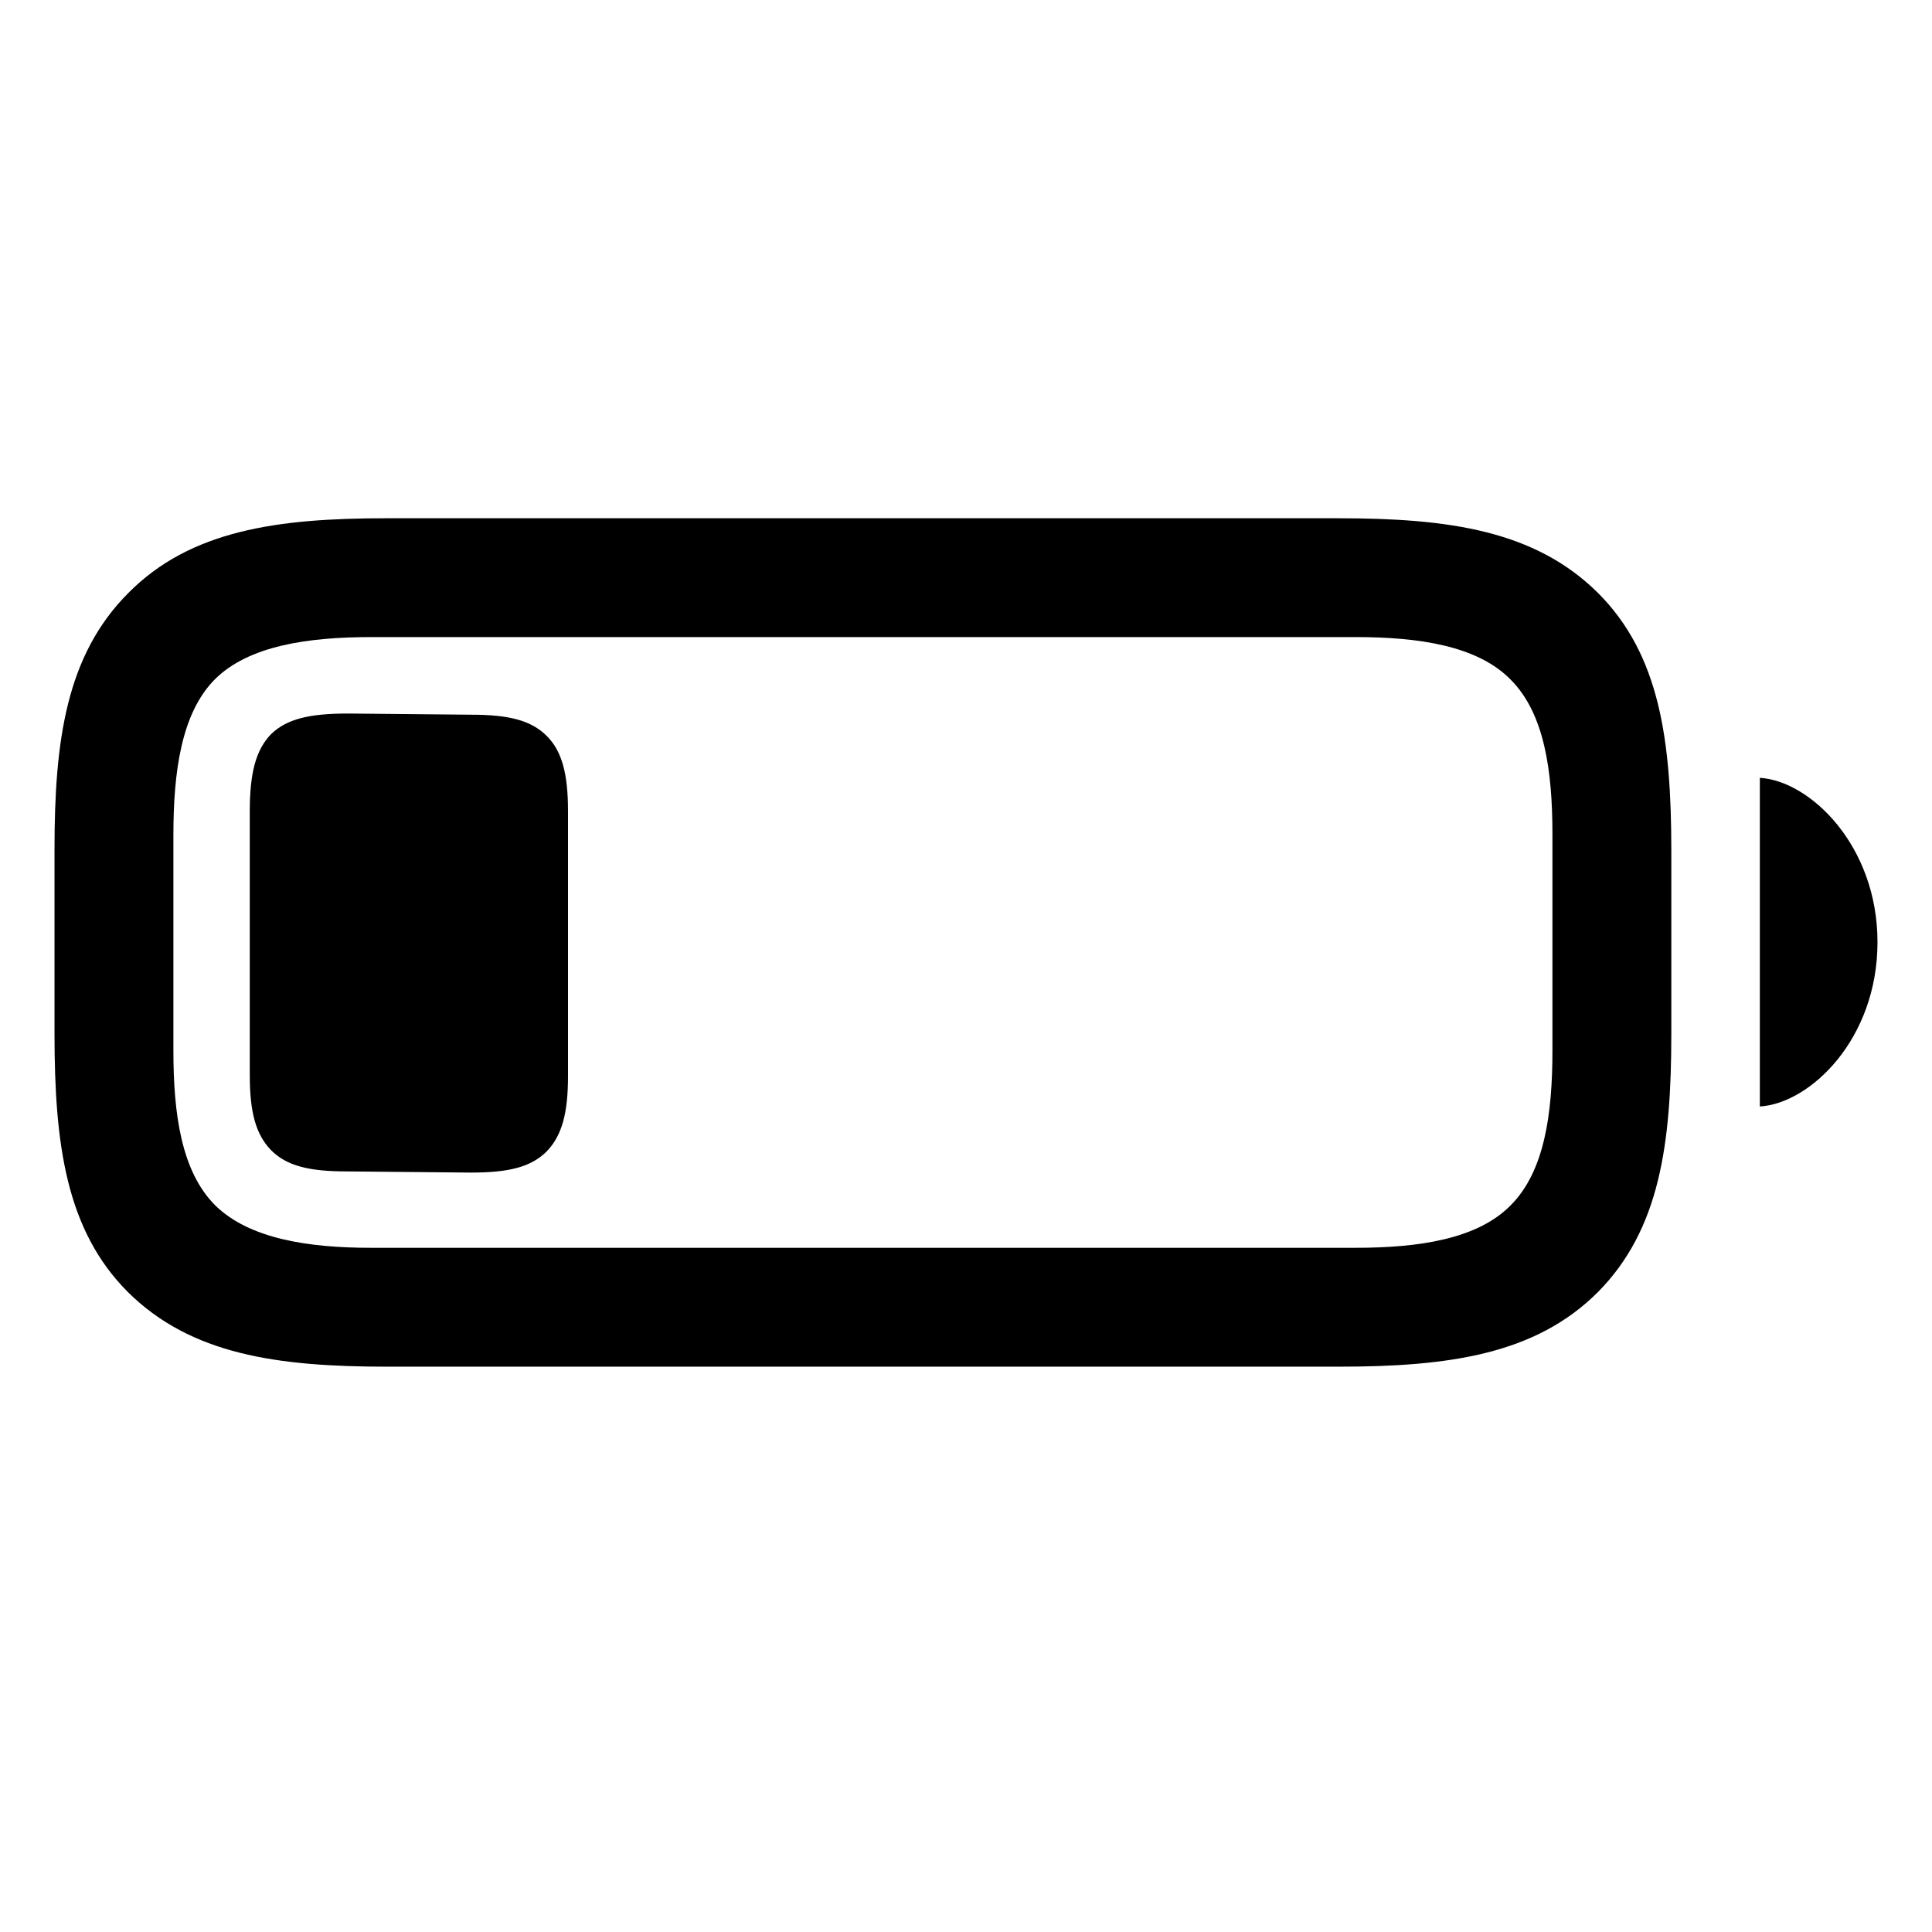
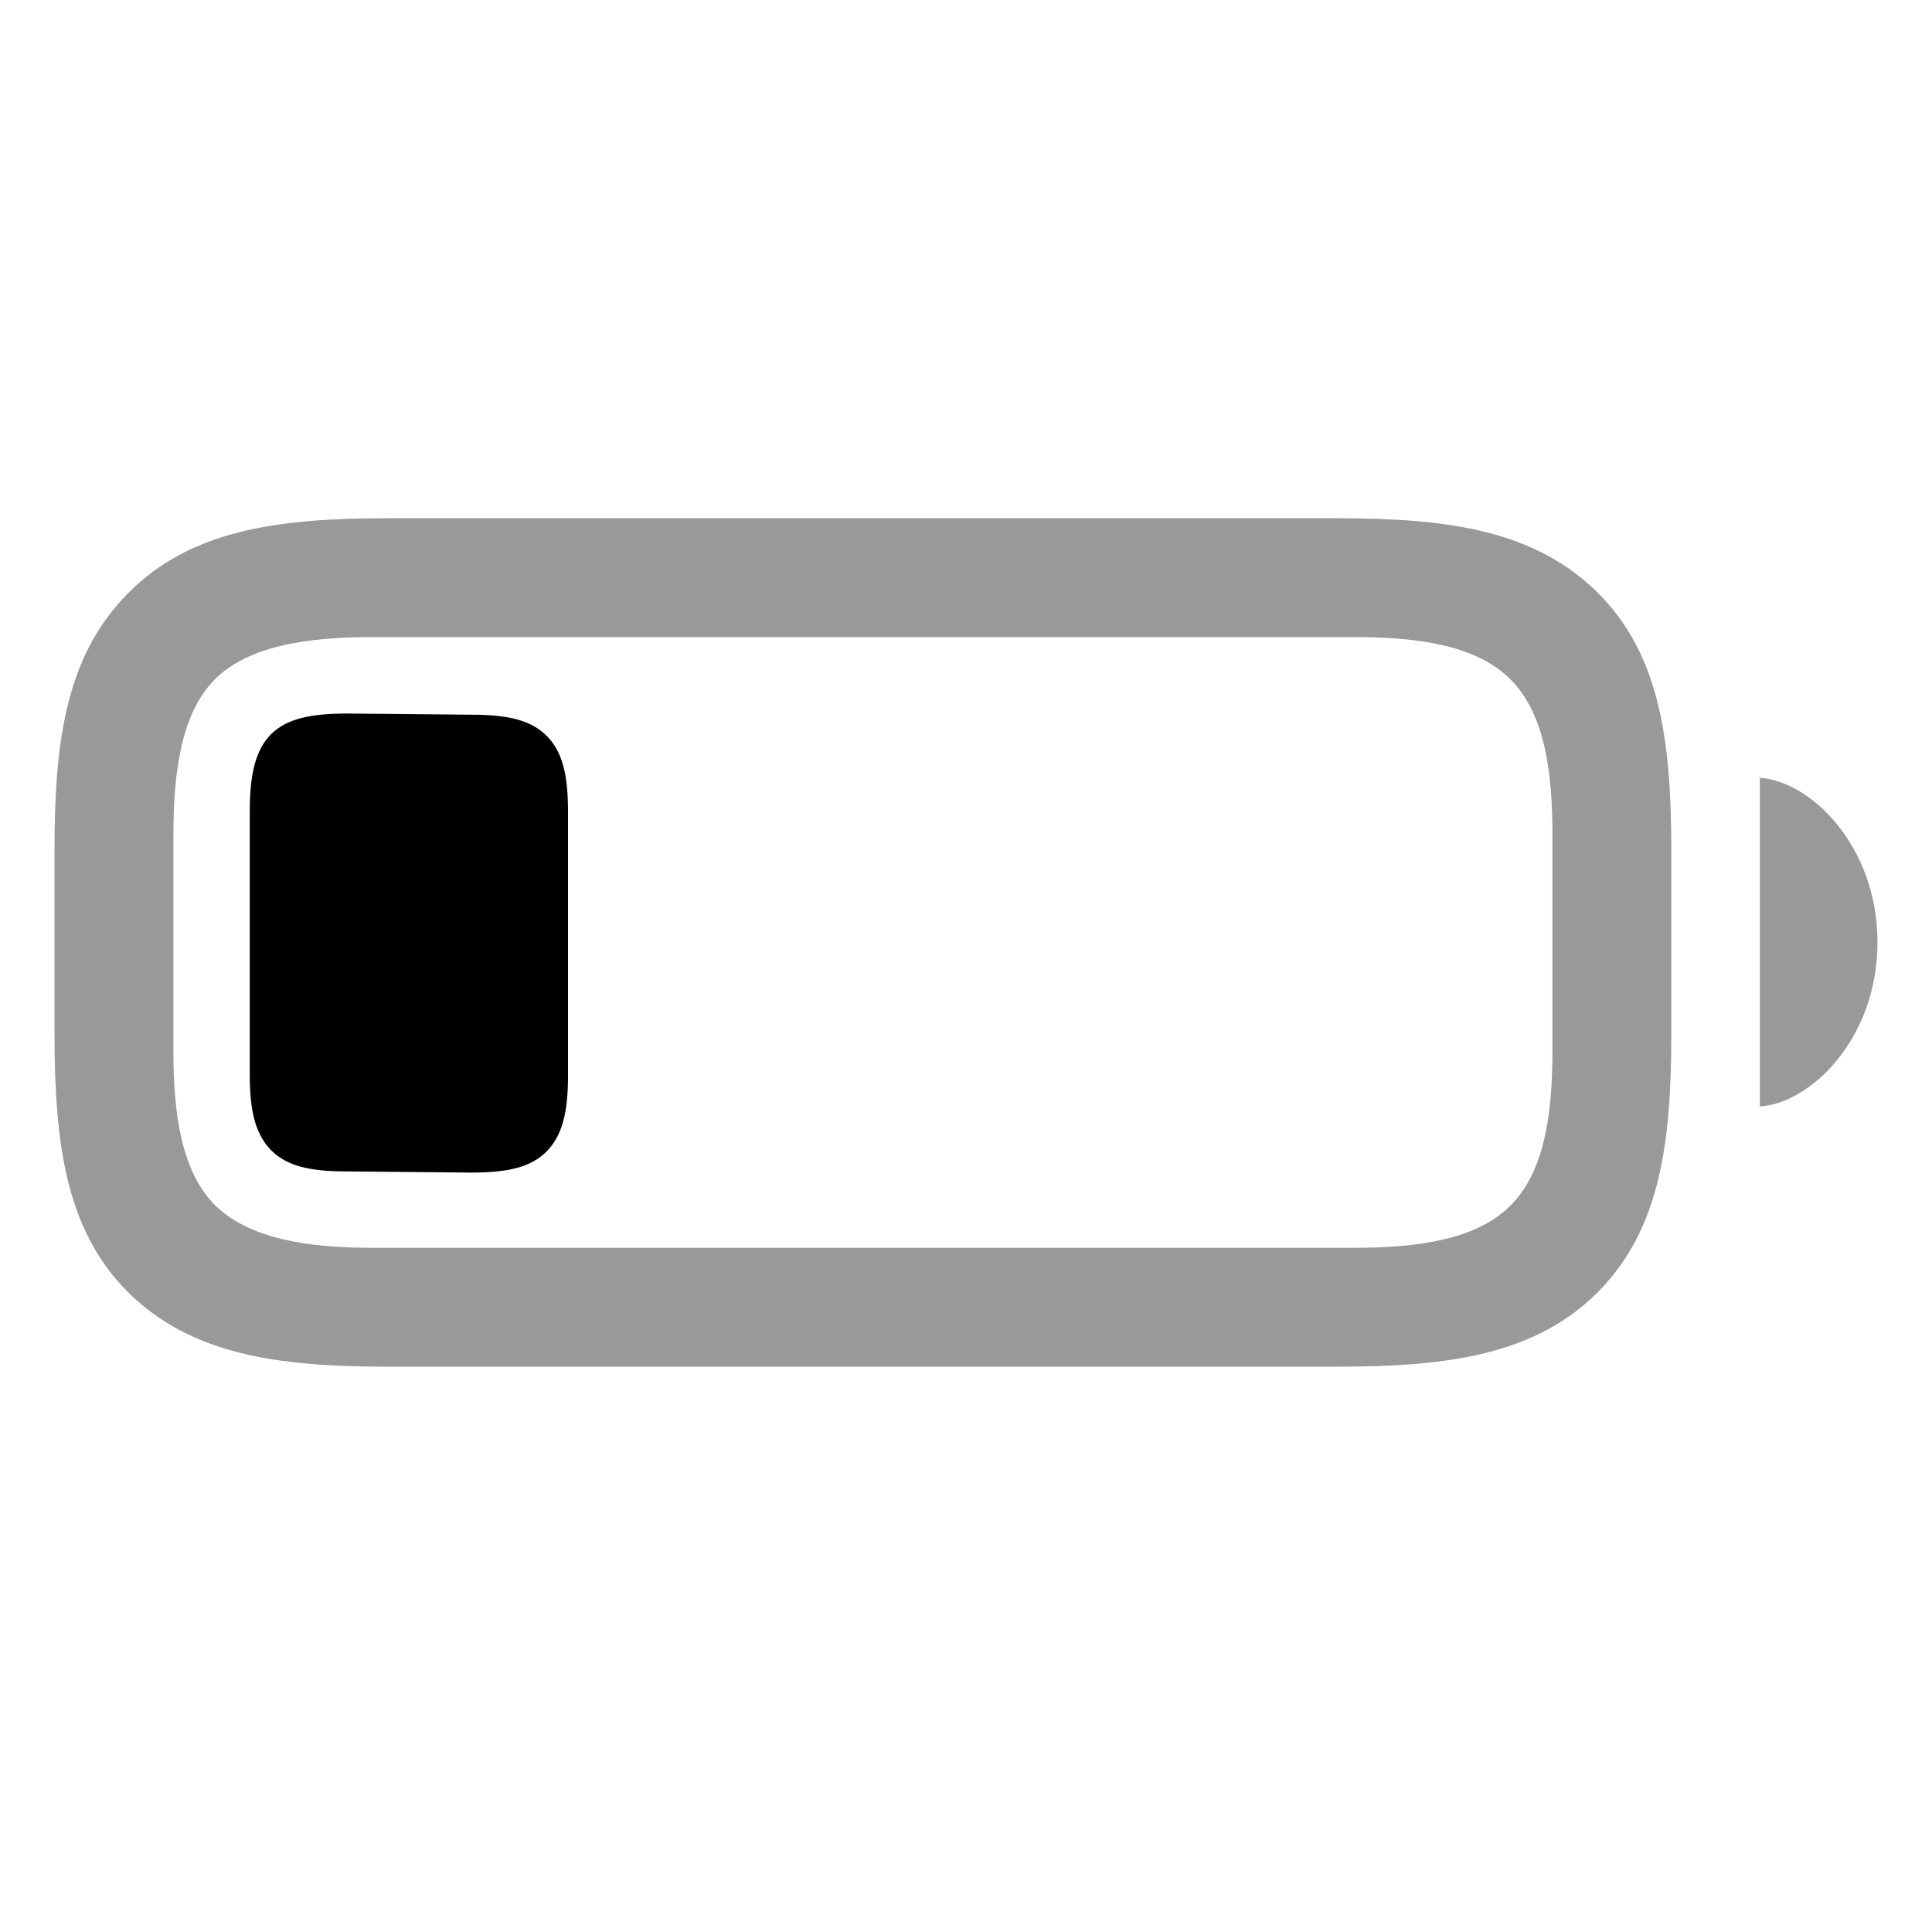
<svg xmlns="http://www.w3.org/2000/svg" width="28" height="28" viewBox="0 0 28 28" fill="none">
+   <path d="M5.615 19.807H19.396C20.996 19.807 22.253 19.631 23.158 18.726C24.055 17.82 24.222 16.581 24.222 14.981V12.336C24.222 10.727 24.055 9.488 23.158 8.592C22.244 7.687 20.996 7.511 19.396 7.511H5.589C4.016 7.511 2.759 7.687 1.862 8.592C0.957 9.497 0.79 10.736 0.79 12.31V14.981C0.79 16.581 0.957 17.829 1.854 18.726C2.768 19.631 4.016 19.807 5.615 19.807ZM5.369 18.084C4.464 18.084 3.611 17.952 3.119 17.469C2.627 16.977 2.513 16.142 2.513 15.227V12.107C2.513 11.185 2.627 10.341 3.11 9.849C3.603 9.356 4.464 9.233 5.387 9.233H19.643C20.557 9.233 21.409 9.356 21.893 9.849C22.385 10.341 22.499 11.176 22.499 12.09V15.227C22.499 16.142 22.385 16.977 21.893 17.469C21.409 17.961 20.557 18.084 19.643 18.084H5.369ZM25.505 16.036C26.234 15.992 27.21 15.06 27.21 13.654C27.21 12.257 26.234 11.316 25.505 11.273V16.036Z" fill="currentColor" opacity="0.4" />
  <path d="M6.826 16.994L5.026 16.977C4.481 16.977 4.156 16.898 3.928 16.669C3.708 16.44 3.62 16.124 3.62 15.579V11.756C3.62 11.202 3.708 10.868 3.928 10.64C4.156 10.42 4.481 10.341 5.044 10.341L6.826 10.358C7.371 10.358 7.696 10.438 7.924 10.666C8.144 10.886 8.232 11.211 8.232 11.756V15.597C8.232 16.133 8.144 16.458 7.924 16.686C7.696 16.915 7.371 16.994 6.826 16.994Z" fill="currentColor" />
-   <path d="M5.615 19.807H19.396C20.996 19.807 22.253 19.631 23.158 18.726C24.055 17.82 24.222 16.581 24.222 14.981V12.336C24.222 10.727 24.055 9.488 23.158 8.592C22.244 7.687 20.996 7.511 19.396 7.511H5.589C4.016 7.511 2.759 7.687 1.862 8.592C0.957 9.497 0.79 10.736 0.79 12.31V14.981C0.79 16.581 0.957 17.829 1.854 18.726C2.768 19.631 4.016 19.807 5.615 19.807ZM5.369 18.084C4.464 18.084 3.611 17.952 3.119 17.469C2.627 16.977 2.513 16.142 2.513 15.227V12.107C2.513 11.185 2.627 10.341 3.11 9.849C3.603 9.356 4.464 9.233 5.387 9.233H19.643C20.557 9.233 21.409 9.356 21.893 9.849C22.385 10.341 22.499 11.176 22.499 12.09V15.227C22.499 16.142 22.385 16.977 21.893 17.469C21.409 17.961 20.557 18.084 19.643 18.084H5.369ZM25.505 16.036C26.234 15.992 27.21 15.06 27.21 13.654C27.21 12.257 26.234 11.316 25.505 11.273V16.036Z" fill="currentColor" />
</svg>
